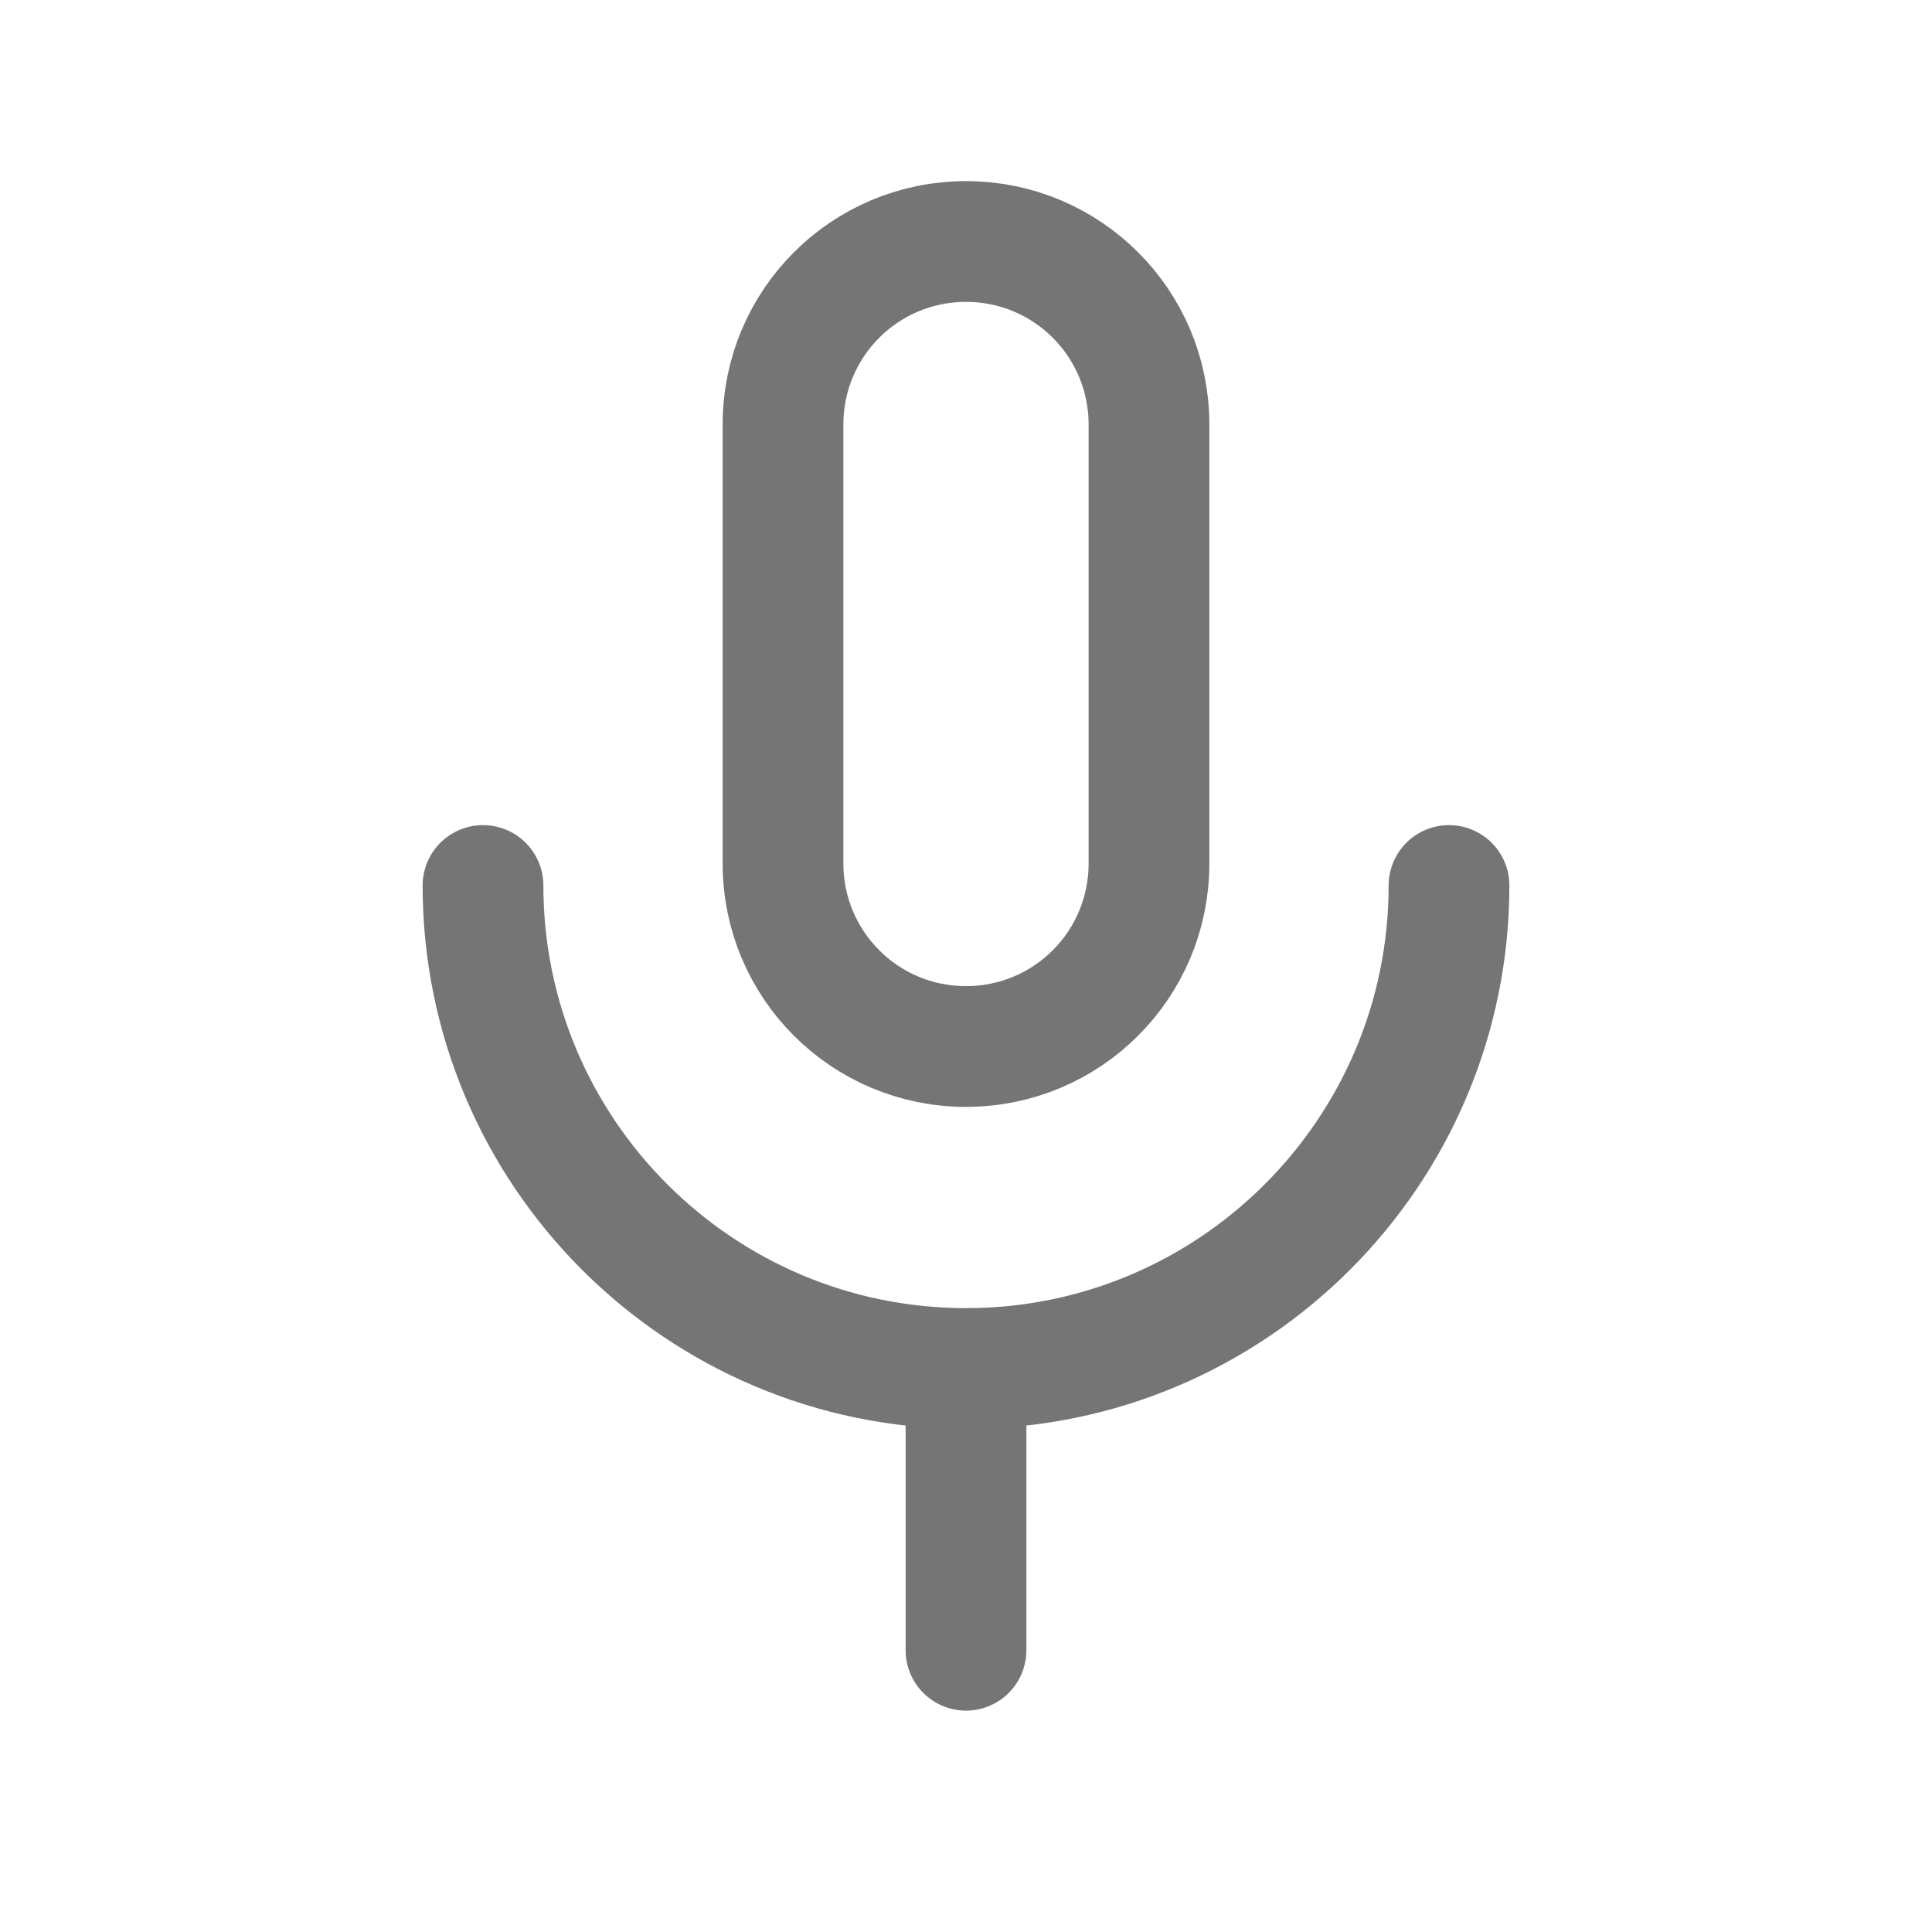
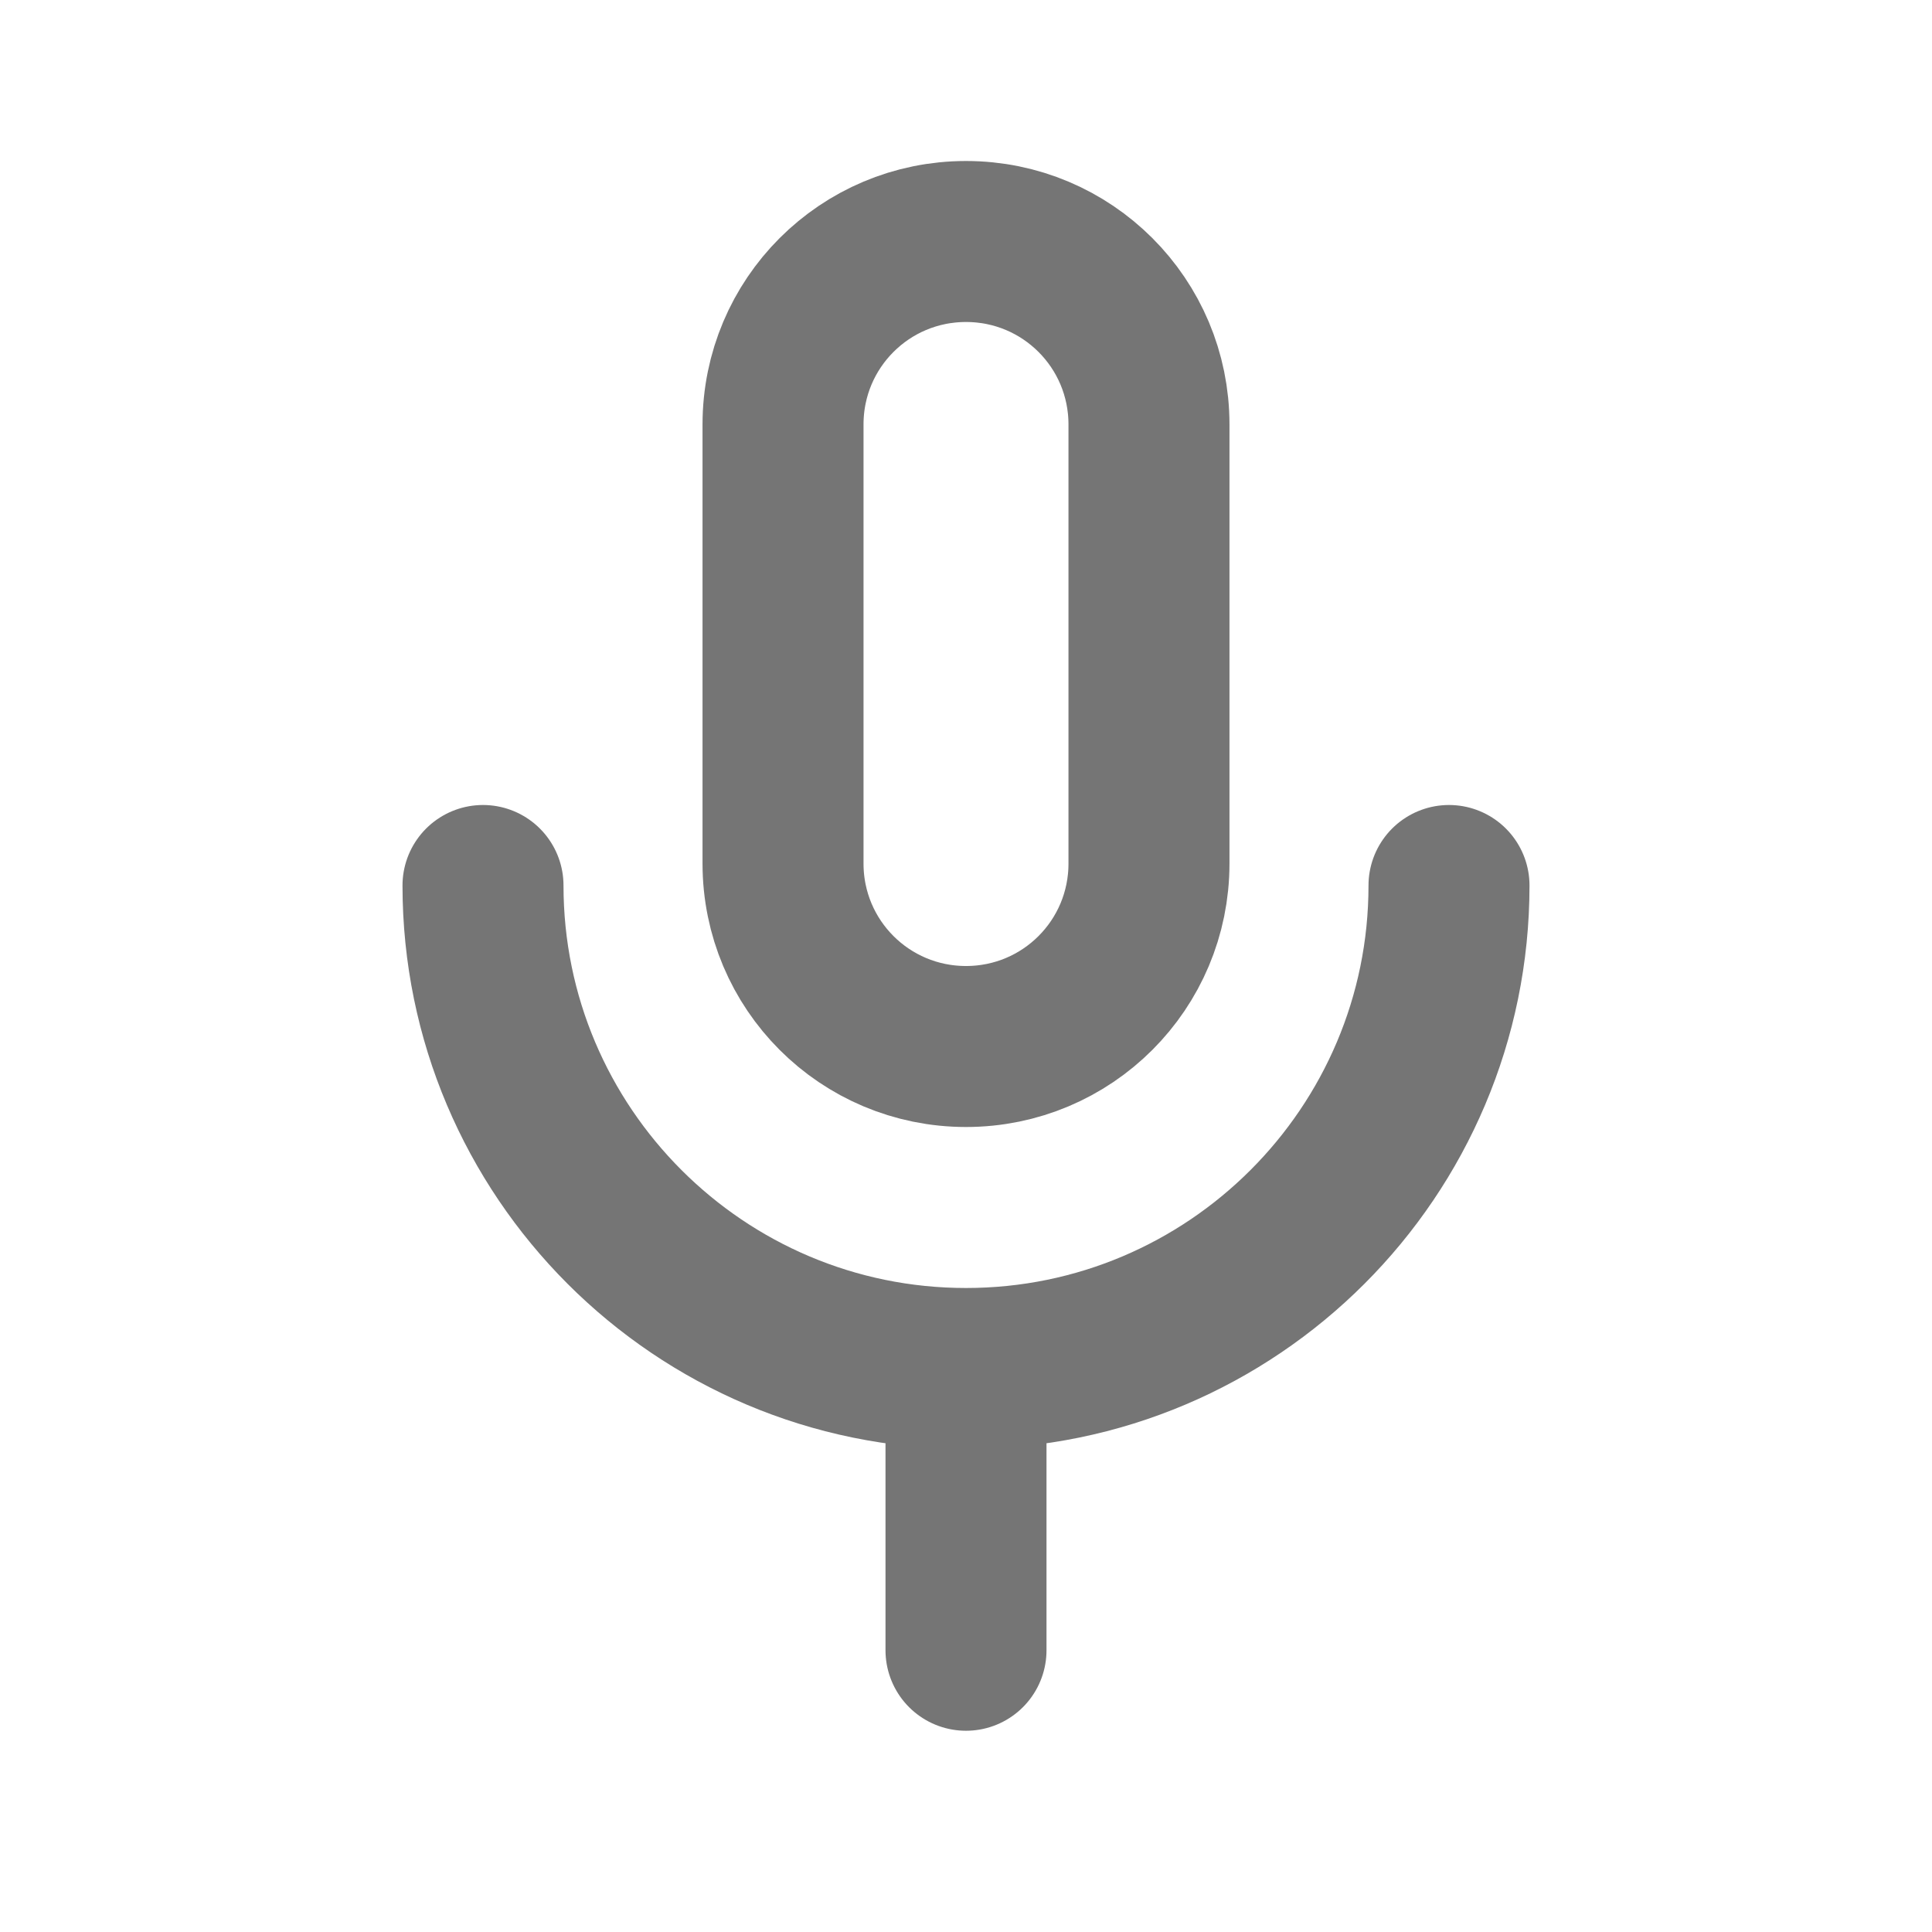
<svg xmlns="http://www.w3.org/2000/svg" width="24" height="24" viewBox="0 0 24 24">
-   <path fill="none" stroke="#757575" stroke-width="1.5" stroke-linecap="round" stroke-linejoin="round" d="M12 13c1.257 0 2.273-1.015 2.273-2.273V5.273C14.273  4.015 13.257 3 12 3c-1.257 0-2.273 1.015-2.273  2.273v5.454C9.727 11.985 10.743 13 12 13z M18 11c0 3.311-2.689 6-6 6s-6-2.689-6-6M12 17v3.5" />
+   <path fill="none" stroke="#757575" stroke-width="2" stroke-linecap="round" stroke-linejoin="round" d="M12 13c1.257 0 2.273-1.015 2.273-2.273V5.273C14.273  4.015 13.257 3 12 3c-1.257 0-2.273 1.015-2.273  2.273v5.454C9.727 11.985 10.743 13 12 13z M18 11c0 3.311-2.689 6-6 6s-6-2.689-6-6M12 17v3.5" />
</svg>
